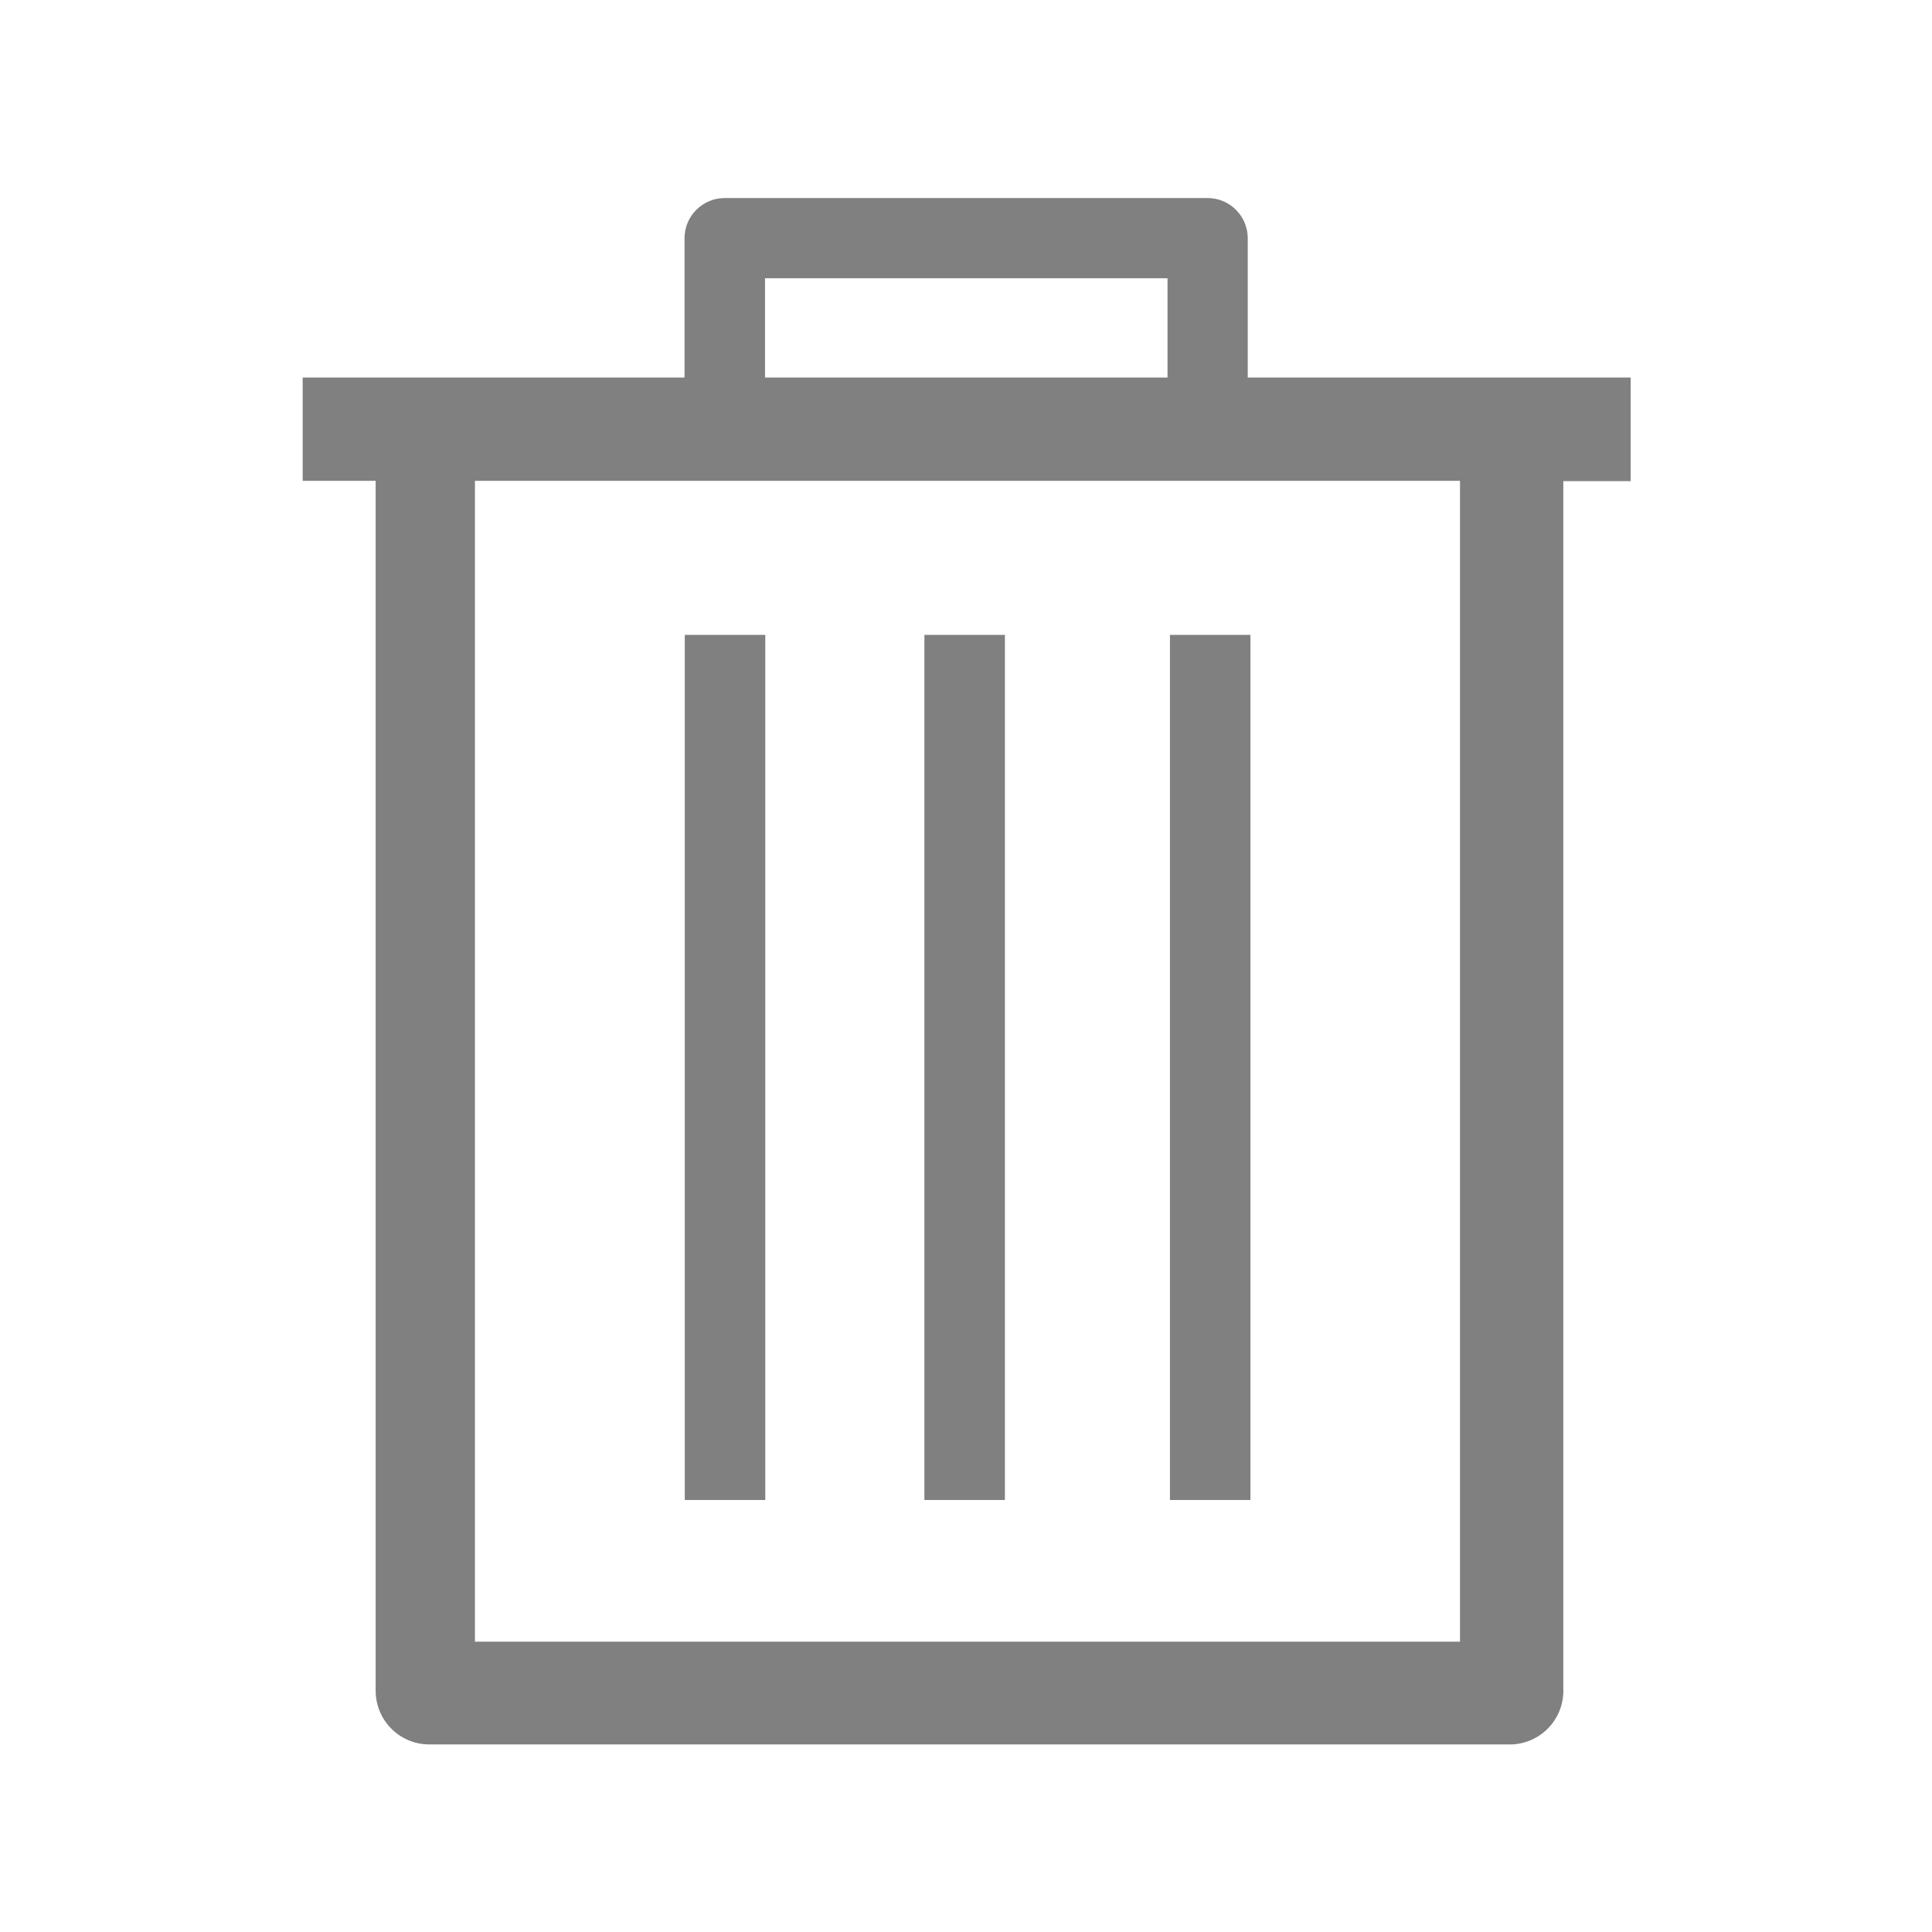
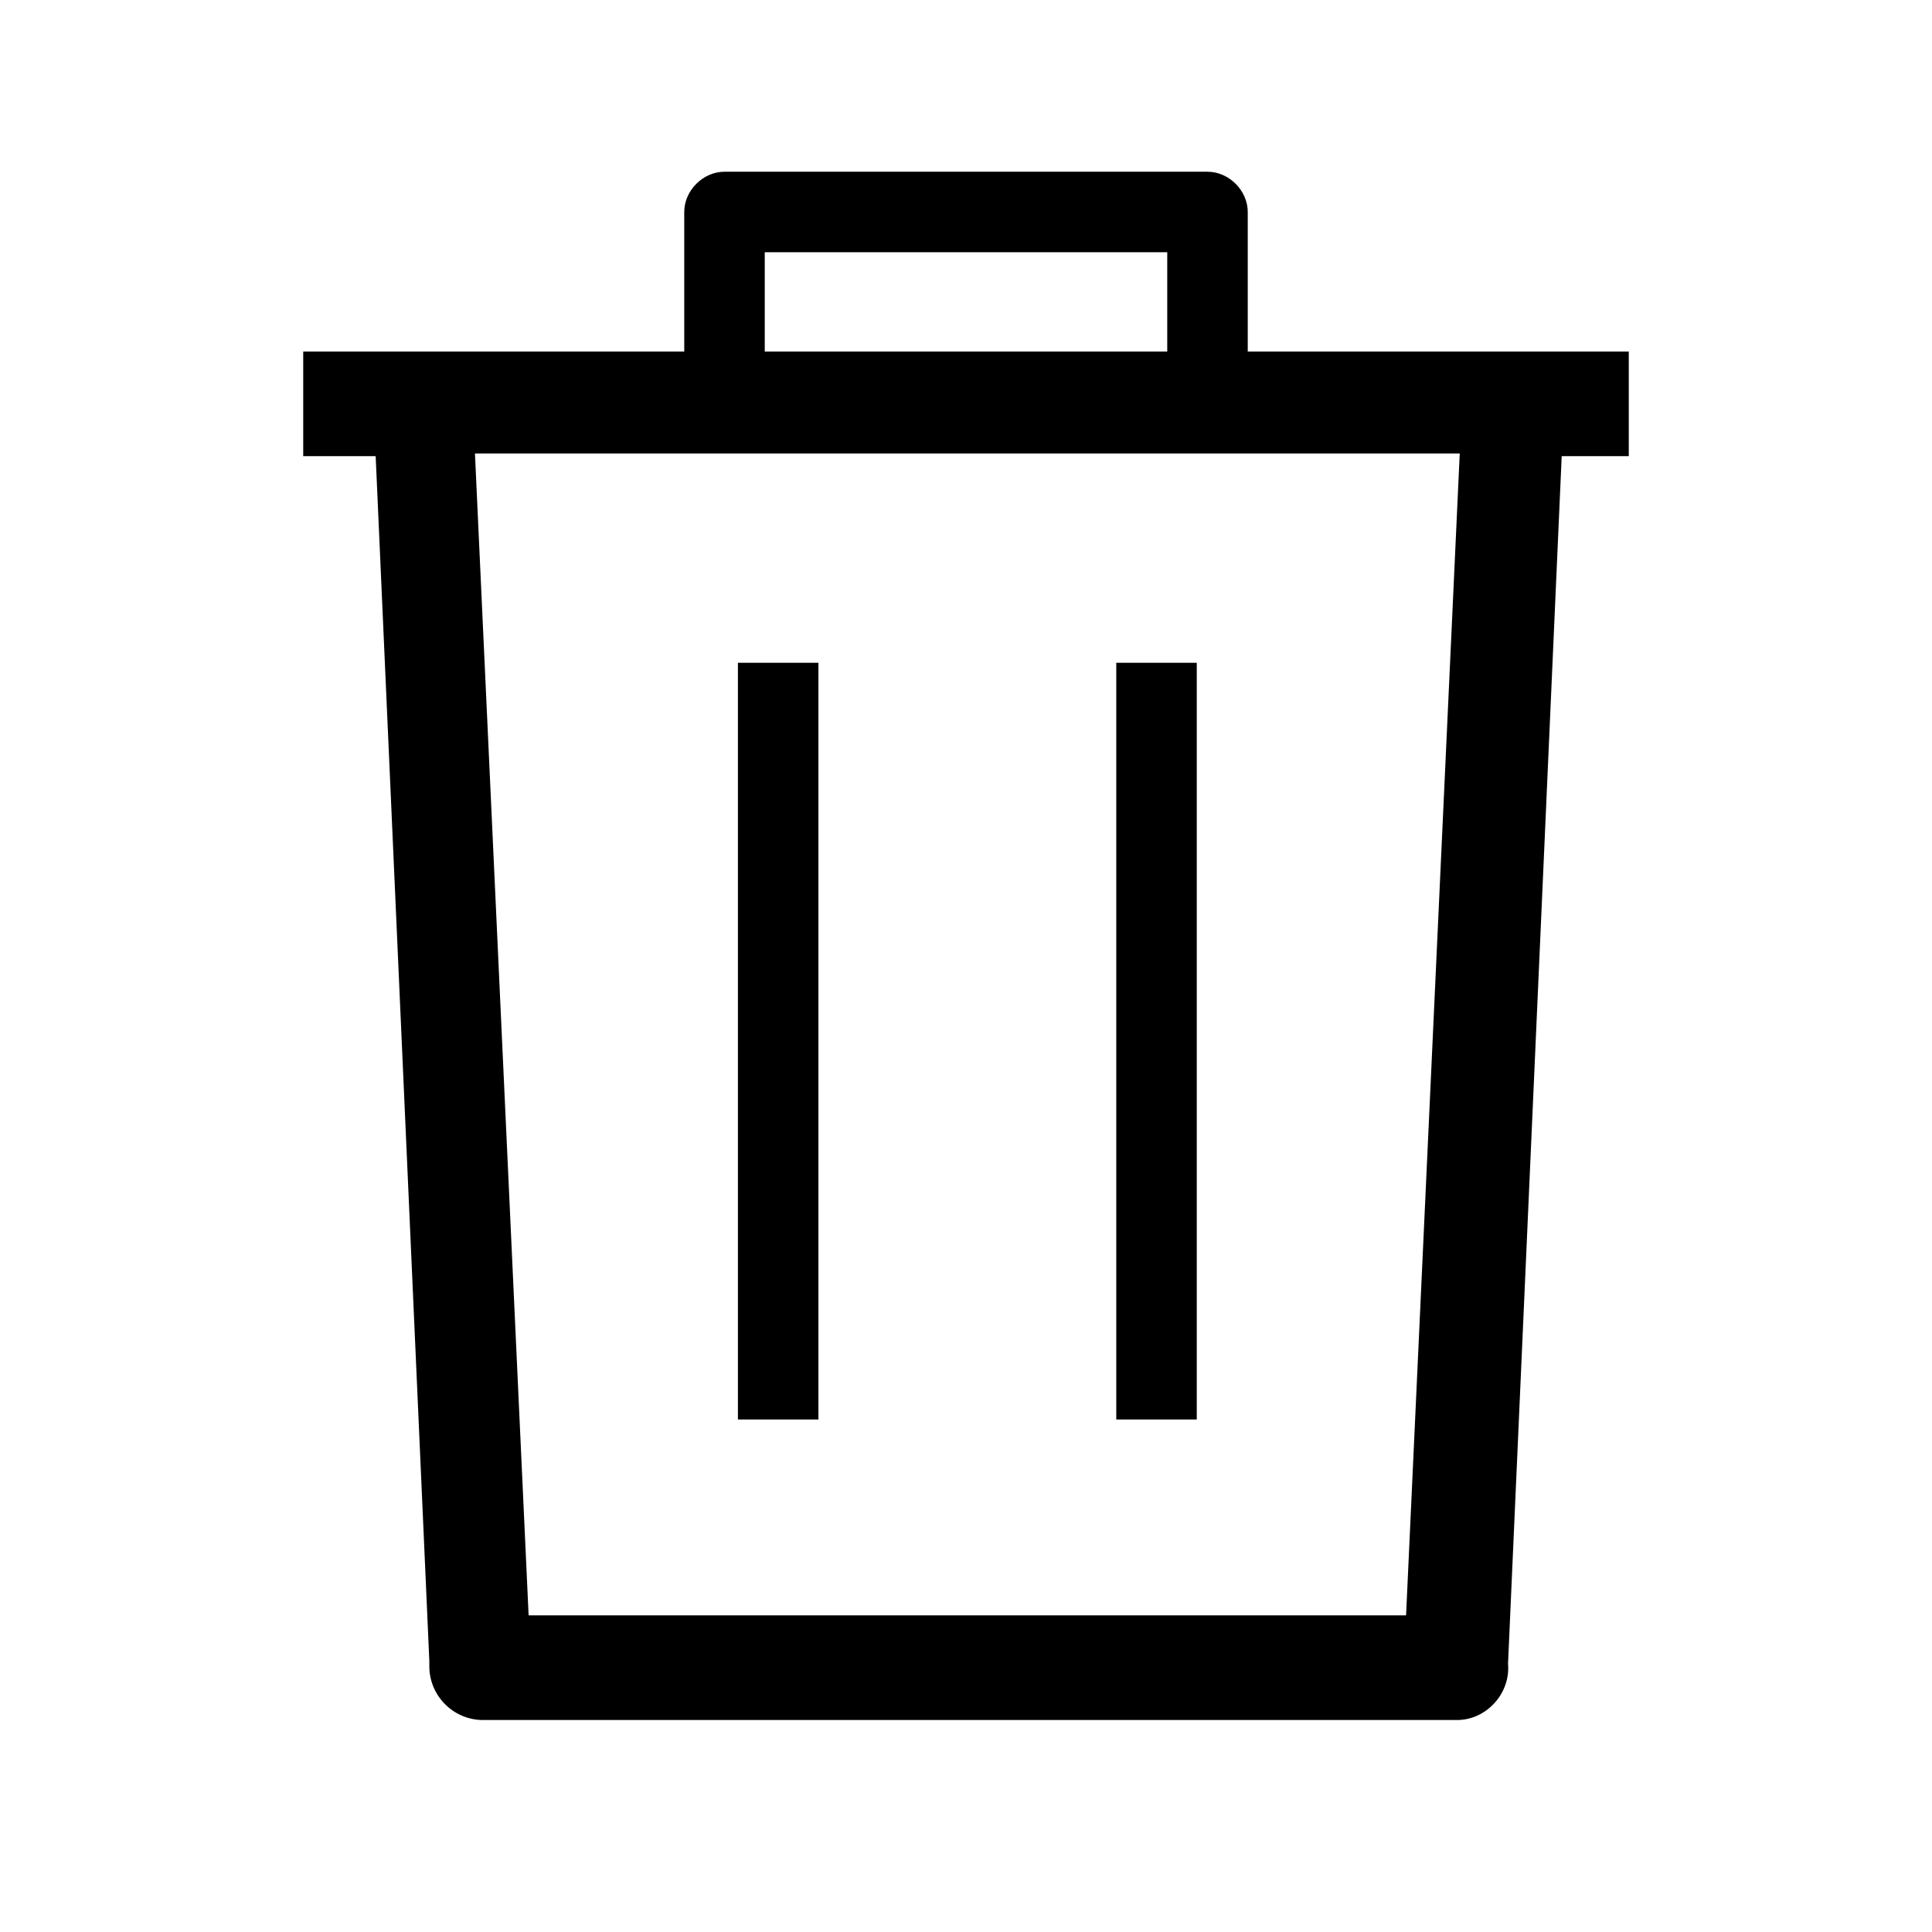
- <svg xmlns="http://www.w3.org/2000/svg" viewBox="0 0 72 72">
-   <rect x="25.52" y="23.66" width="3" height="32.24" fill="gray" />
-   <rect x="34.45" y="23.66" width="3" height="32.24" fill="gray" />
-   <rect x="43.6" y="23.66" width="3" height="32.24" fill="gray" />
-   <path d="M60.77,14.07H46.5V8.88A1.5,1.5,0,0,0,45,7.38H27a1.5,1.5,0,0,0-1.49,1.5v5.19H11.28v3.85H14V62.85q0,.08,0,.16a2,2,0,0,0,2,2H56.34a2,2,0,0,0,1.92-2.08v-45h2.51Zm-32.26-3.7h15v3.7h-15Zm25.9,50.81H17.7V17.92H54.41Z" fill="gray" />
+ <svg xmlns="http://www.w3.org/2000/svg" id="Layer_1" version="1.1" viewBox="0 0 72 72">
+   <rect x="27.5" y="24.7" width="3" height="28.2" />
+   <rect x="41.6" y="24.7" width="3" height="28.2" />
+   <path d="M60.8,13.1h-14.3v-5.2c0-.8-.7-1.5-1.5-1.5h-18c-.8,0-1.5.7-1.5,1.5v5.2h-14.2v3.9h2.7l2,44.9v.2c0,1.1.9,2,2,2h36.3c1.1,0,2-1,1.9-2.1,0,0,0,0,0,0l2-45h2.5v-3.9ZM28.5,9.4h15v3.7h-15v-3.7ZM52.4,60.2H19.7l-2-43.3h36.7l-2,43.3Z" />
</svg>
